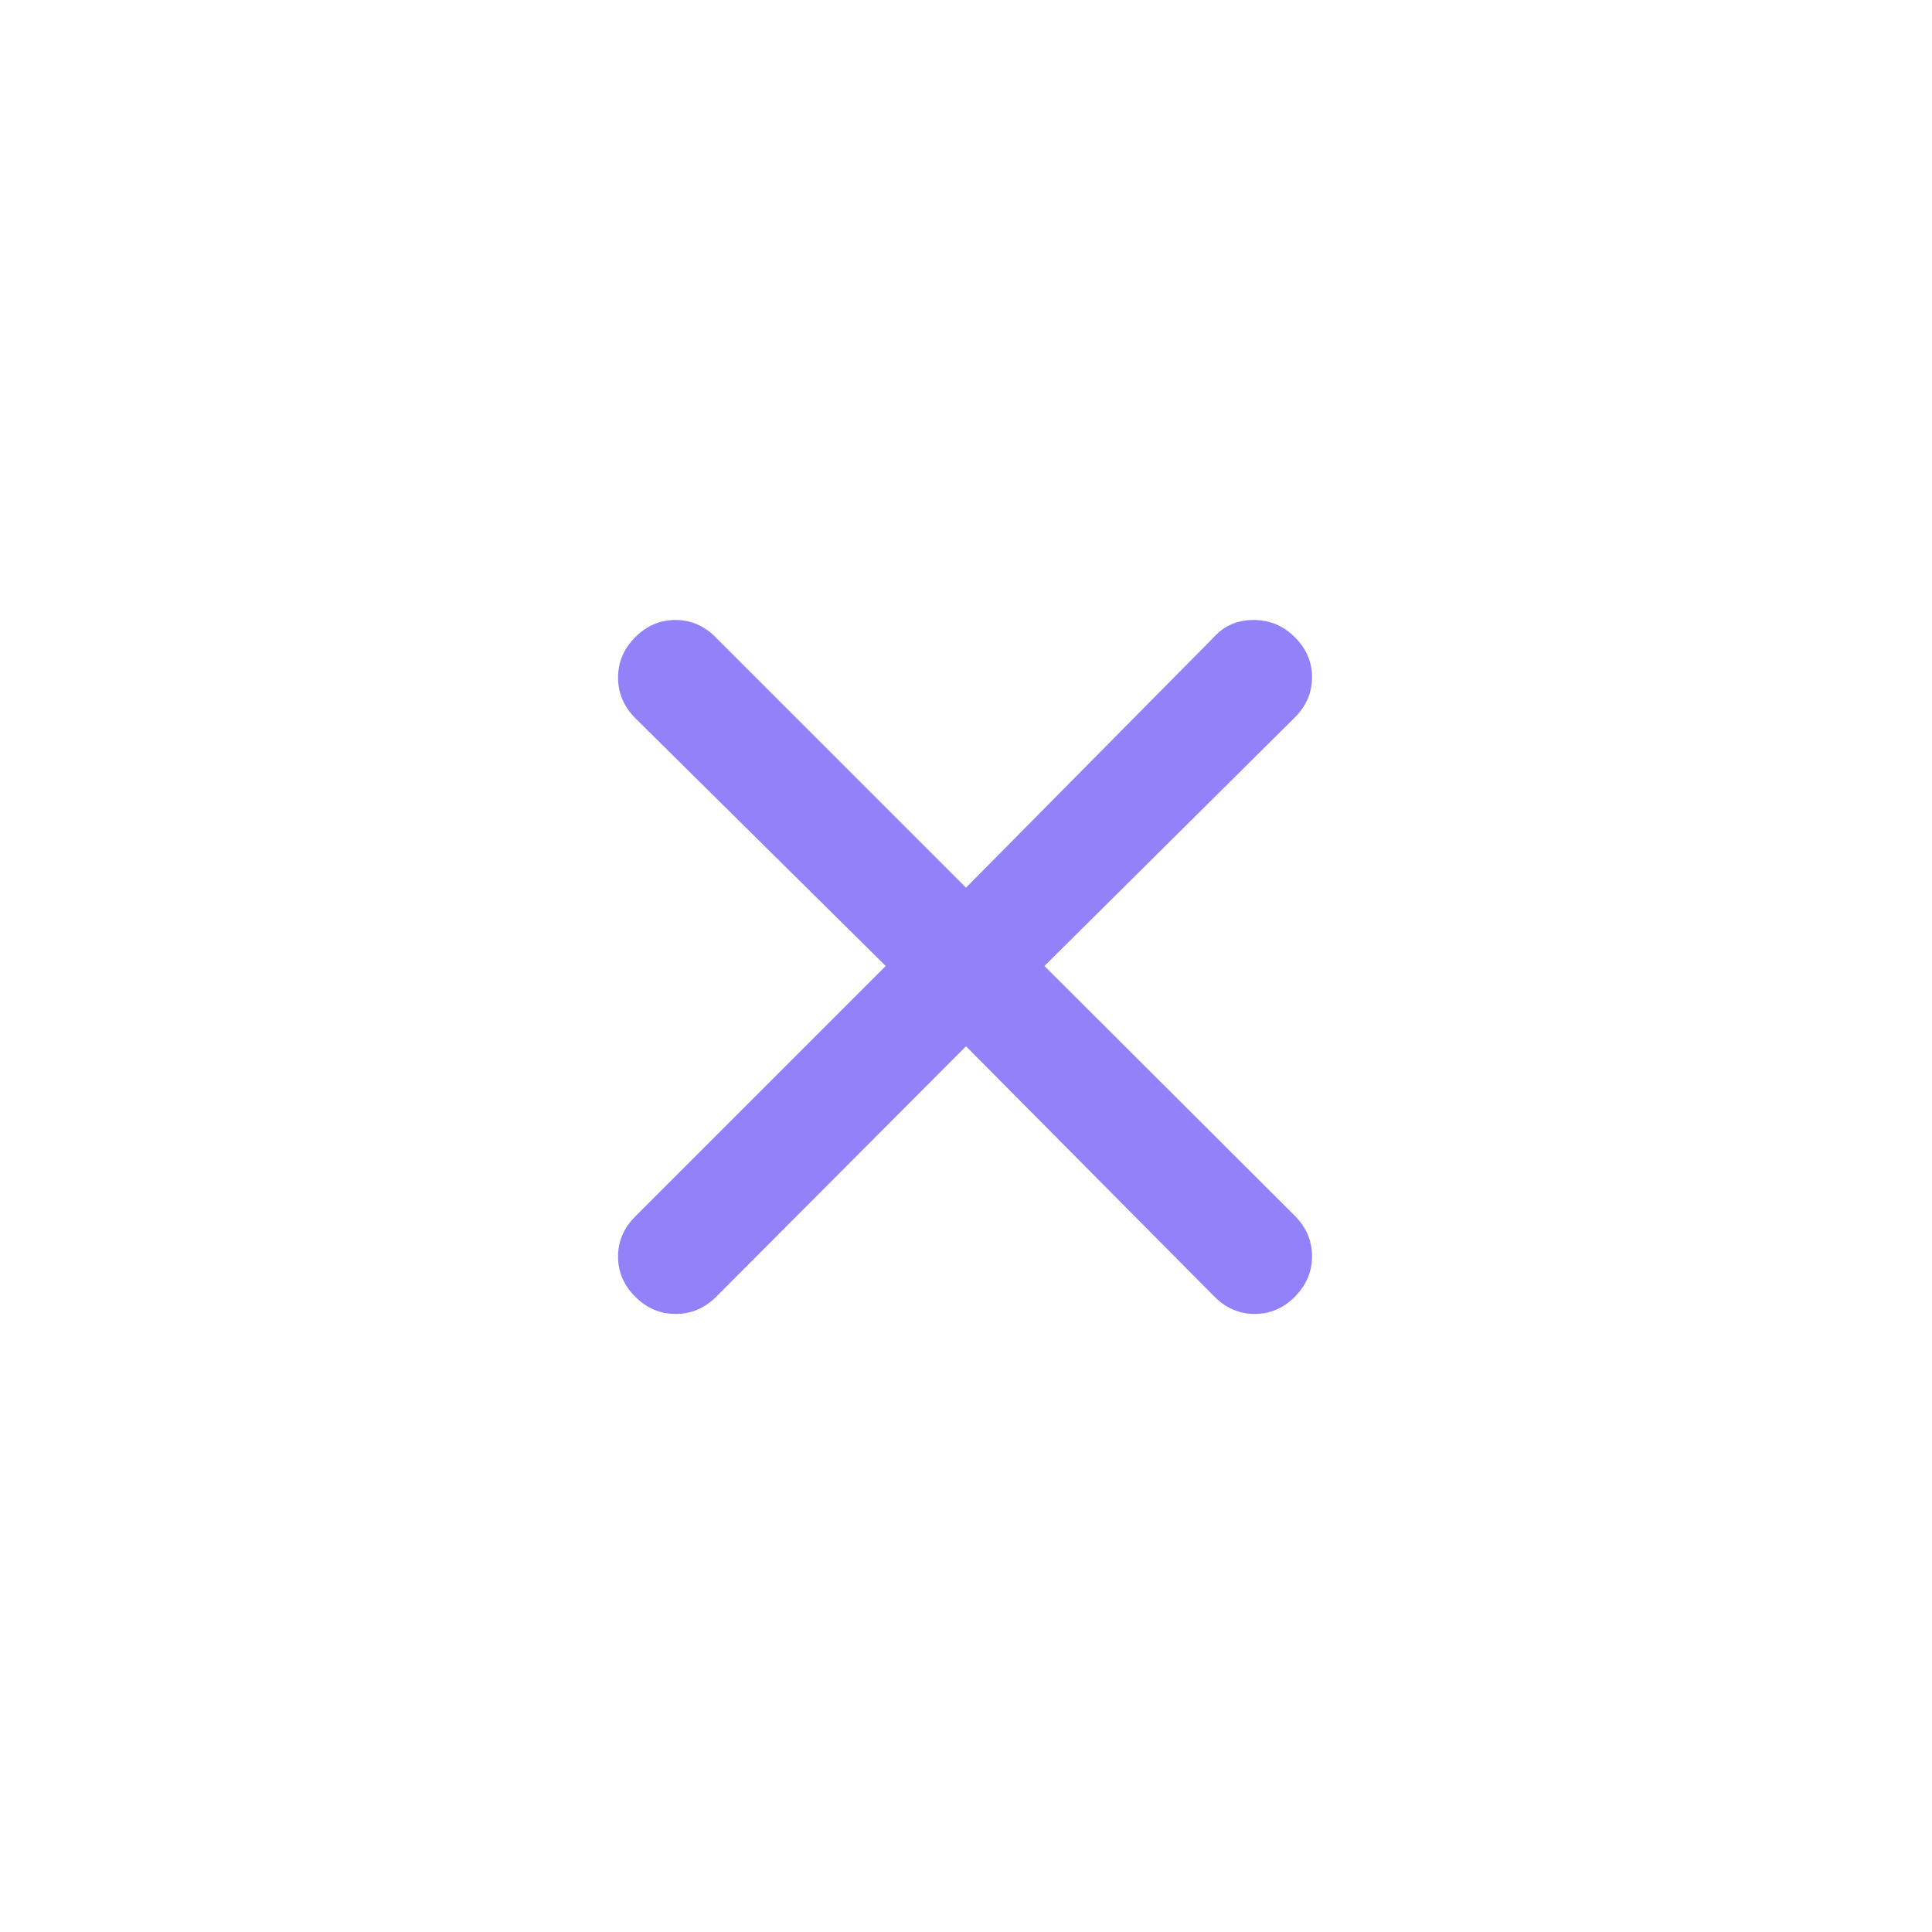
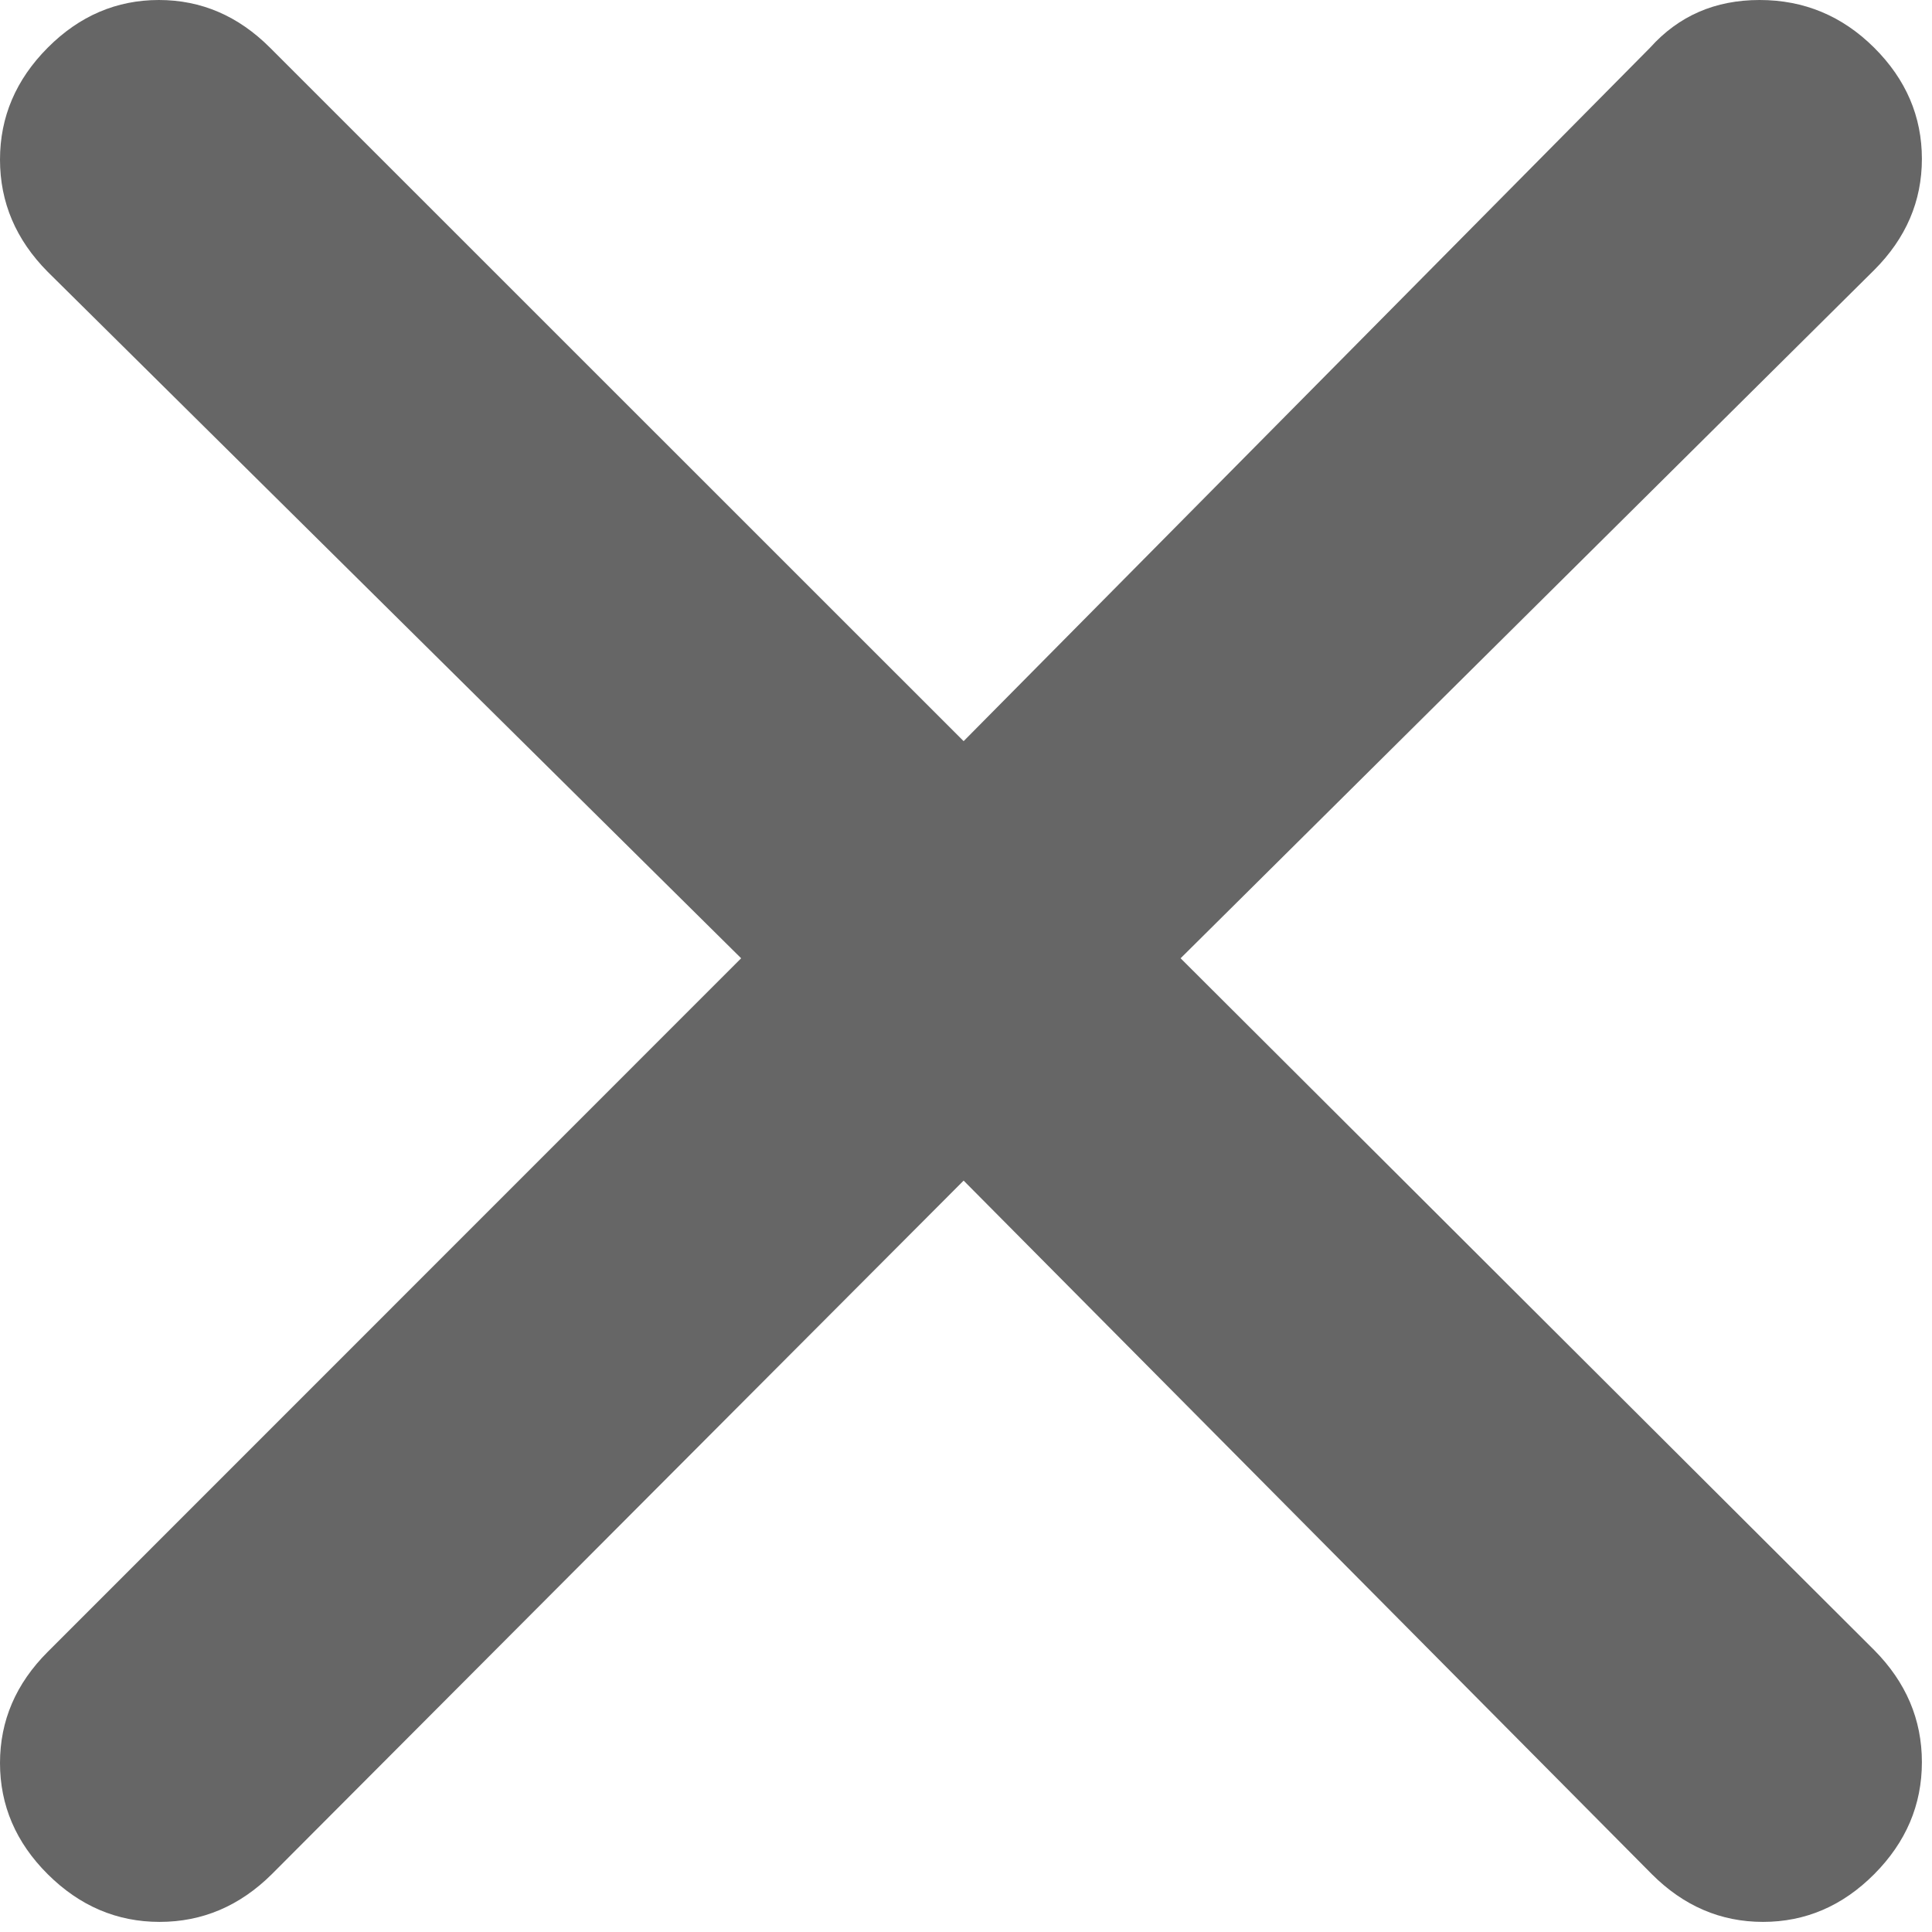
- <svg xmlns="http://www.w3.org/2000/svg" width="20" height="20" viewBox="0 0 20 20" fill="none">
-   <path d="M10 10.831L7.414 13.424C7.294 13.543 7.155 13.602 6.995 13.602C6.835 13.602 6.696 13.543 6.576 13.424C6.457 13.305 6.398 13.167 6.398 13.008C6.398 12.85 6.457 12.711 6.576 12.593L9.169 10L6.576 7.434C6.457 7.314 6.398 7.174 6.398 7.015C6.398 6.855 6.457 6.715 6.576 6.596C6.695 6.477 6.833 6.418 6.992 6.418C7.15 6.418 7.289 6.477 7.407 6.596L10 9.189L12.566 6.596C12.673 6.477 12.809 6.418 12.976 6.418C13.142 6.418 13.285 6.477 13.404 6.596C13.523 6.715 13.582 6.853 13.582 7.011C13.582 7.17 13.523 7.308 13.404 7.427L10.812 10L13.404 12.586C13.523 12.706 13.582 12.845 13.582 13.005C13.582 13.165 13.523 13.304 13.404 13.424C13.285 13.543 13.147 13.602 12.989 13.602C12.83 13.602 12.692 13.543 12.573 13.424L10 10.831Z" fill="#9282FA" />
+ <svg xmlns="http://www.w3.org/2000/svg" width="13" height="13" viewBox="0 0 13 13" fill="none">
+   <path d="M6.484 7.944L1.829 12.611C1.613 12.825 1.362 12.932 1.074 12.932C0.787 12.932 0.536 12.825 0.321 12.611C0.107 12.398 0 12.148 0 11.863C0 11.578 0.107 11.329 0.321 11.115L4.987 6.448L0.321 1.829C0.107 1.613 0 1.362 0 1.074C0 0.787 0.107 0.536 0.321 0.321C0.534 0.107 0.784 0 1.069 0C1.354 0 1.603 0.107 1.817 0.321L6.484 4.987L11.103 0.321C11.295 0.107 11.54 0 11.84 0C12.139 0 12.396 0.107 12.611 0.321C12.825 0.534 12.932 0.784 12.932 1.069C12.932 1.354 12.825 1.603 12.611 1.817L7.944 6.448L12.611 11.103C12.825 11.319 12.932 11.57 12.932 11.857C12.932 12.145 12.825 12.396 12.611 12.611C12.398 12.825 12.148 12.932 11.863 12.932C11.578 12.932 11.329 12.825 11.115 12.611L6.484 7.944Z" fill="#666666" />
</svg>
